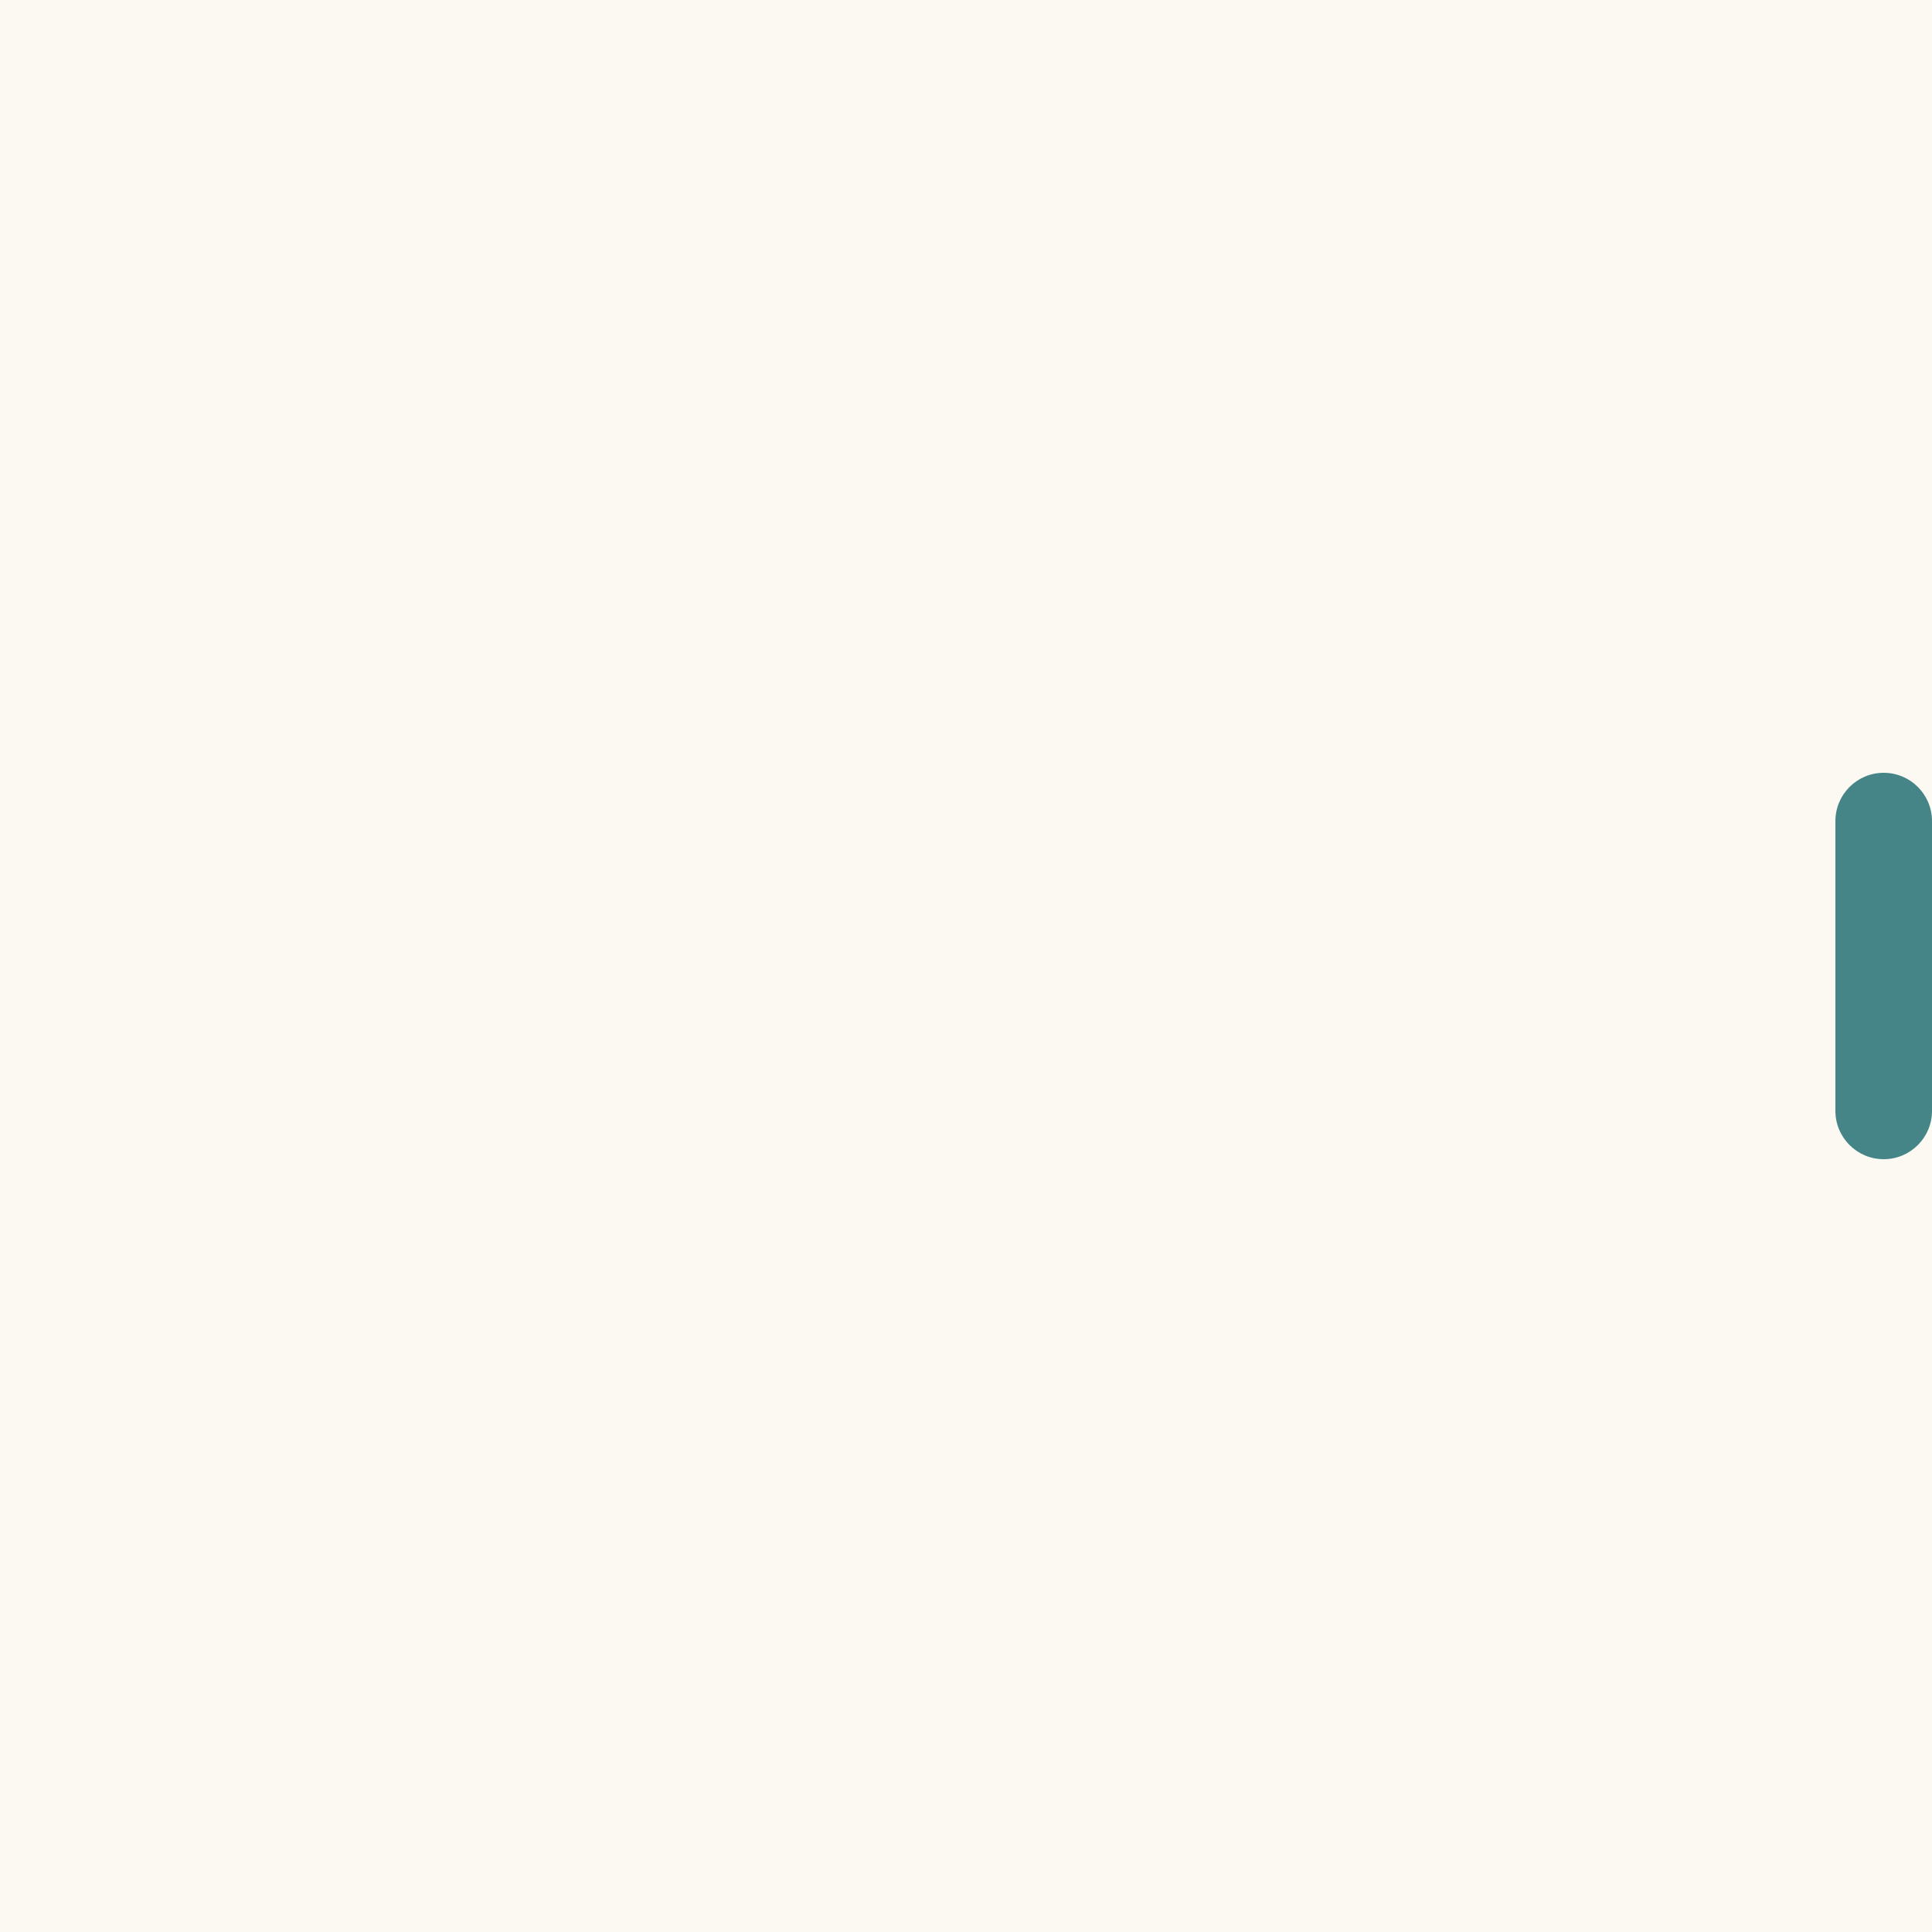
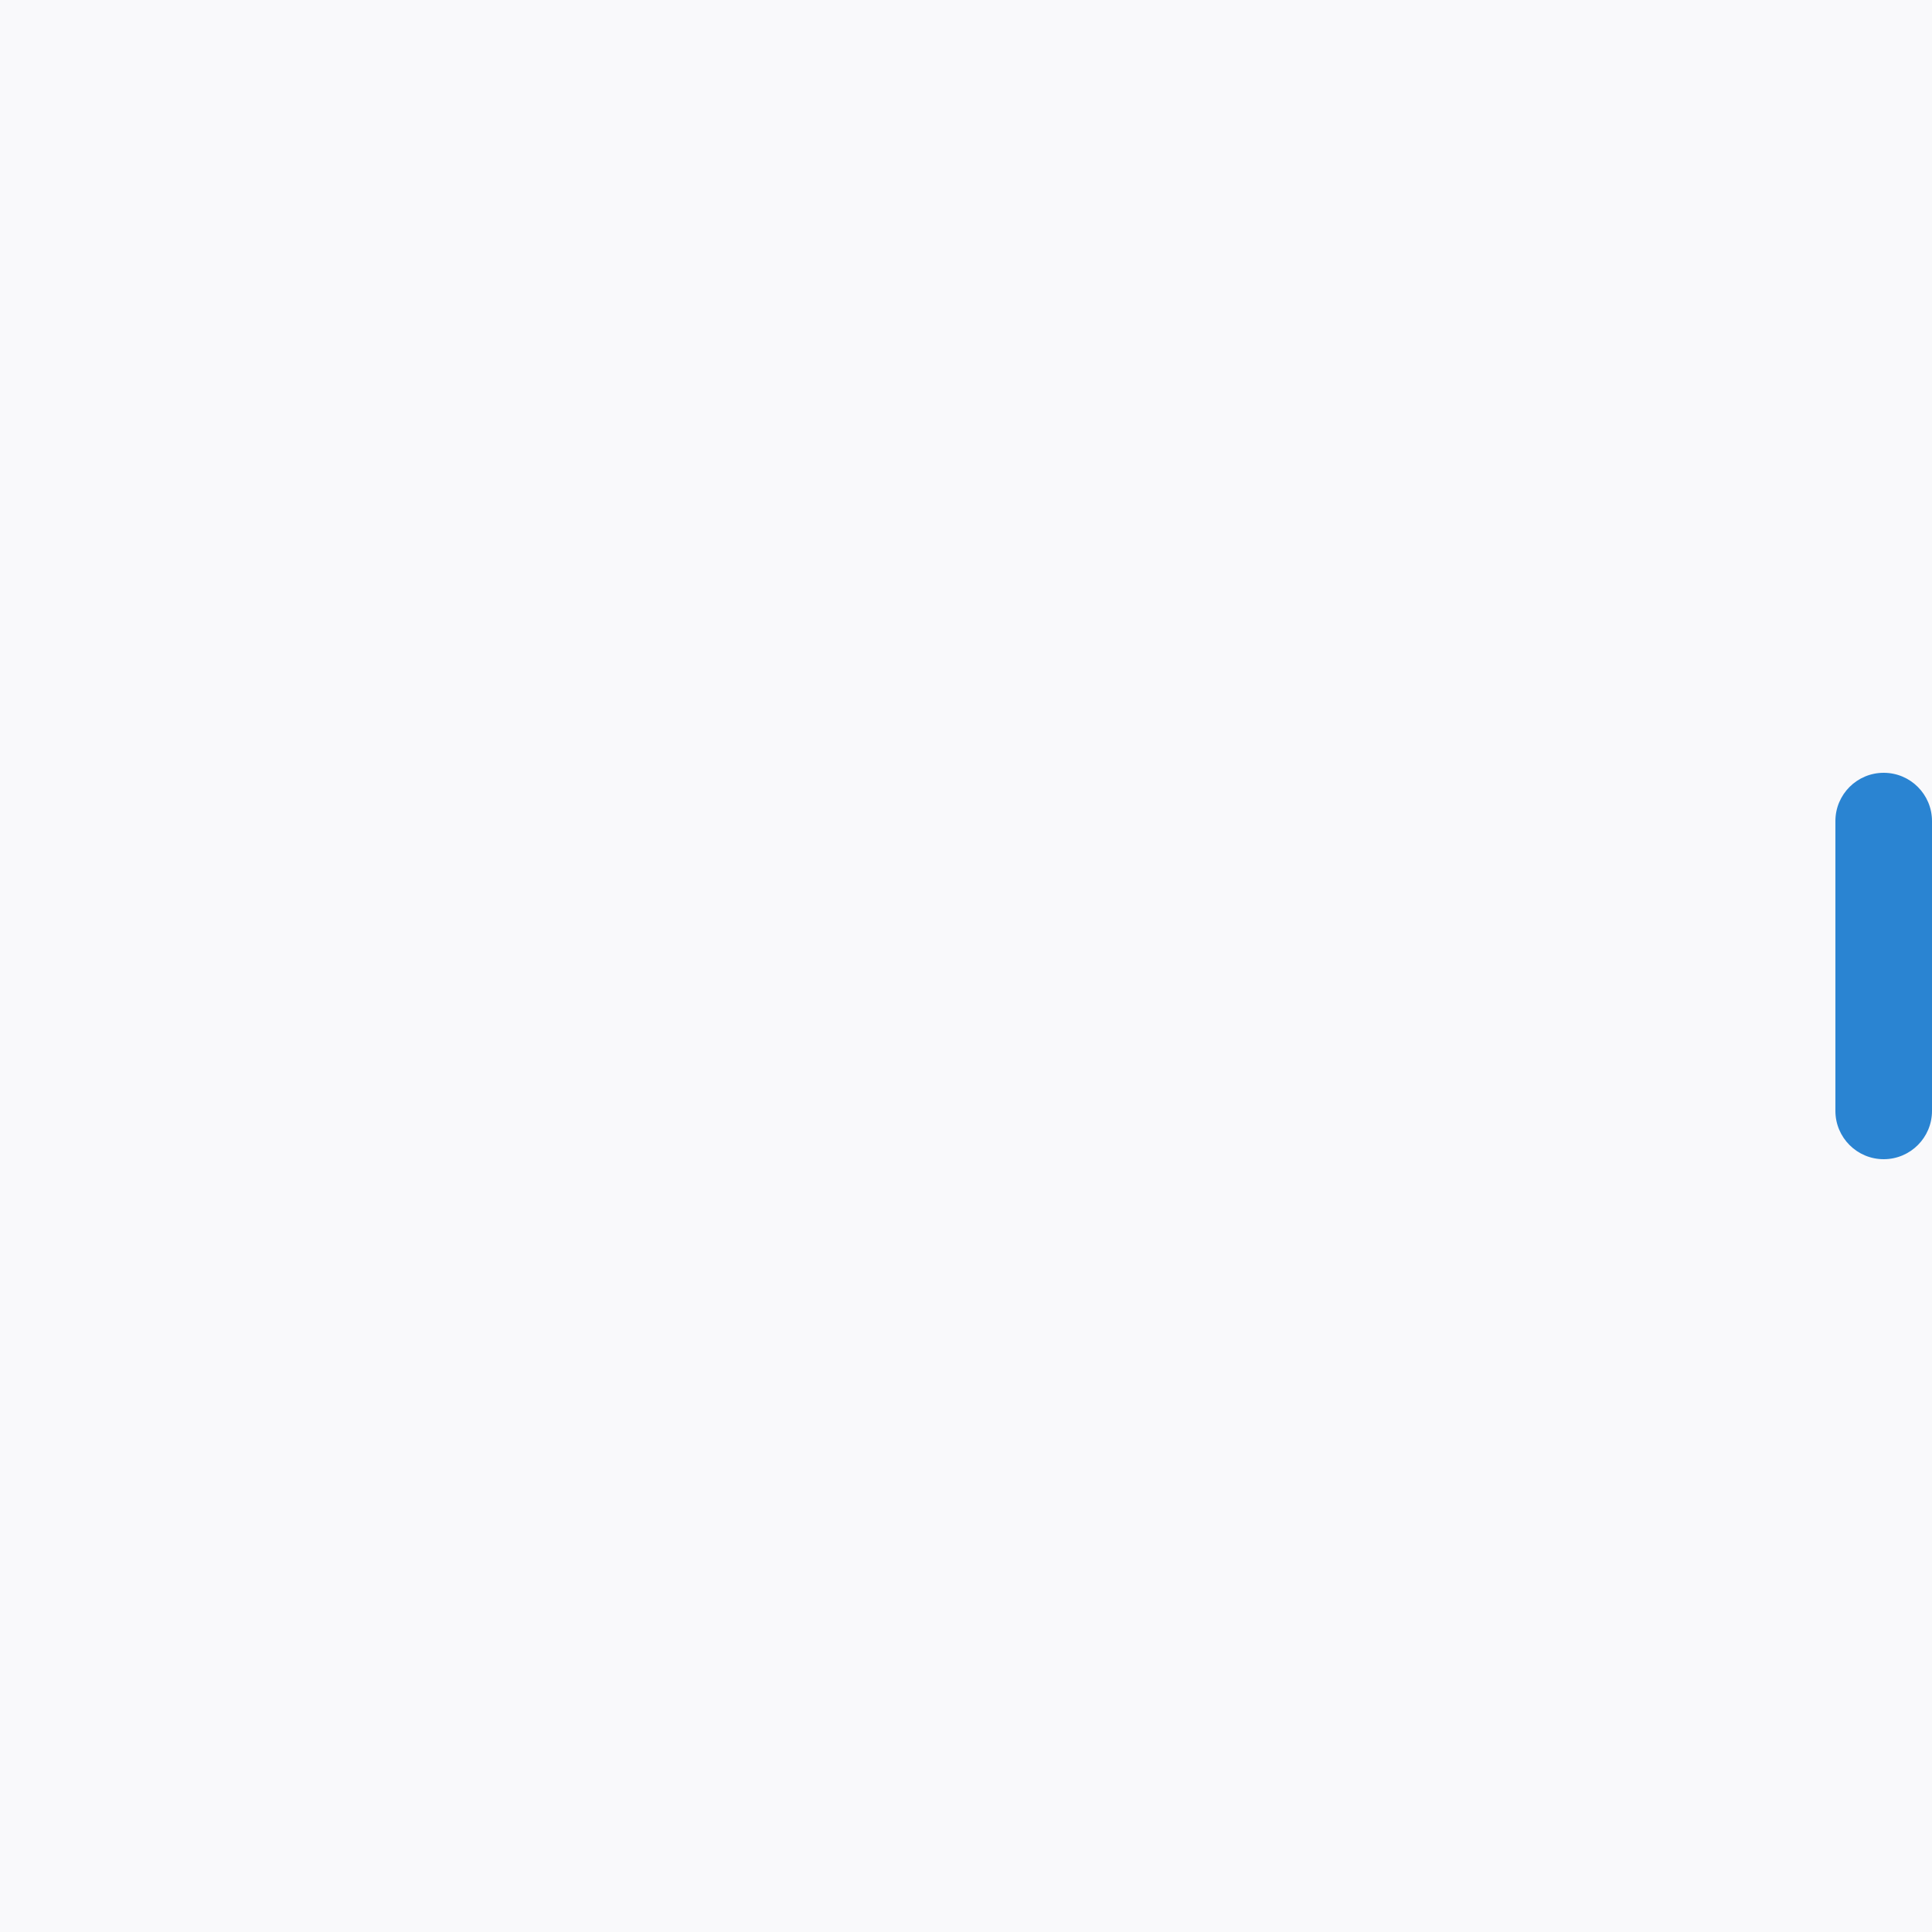
<svg xmlns="http://www.w3.org/2000/svg" width="60" height="60" viewBox="0 0 60 60">
-   <rect fill="#ebdbb2" fill-opacity="0.15" x="0" y="0" width="60" height="60" />
-   <rect fill="#458588" x="57" y="24" width="3" height="12" rx="1.5" />
+   <rect fill="#d6dbe5" fill-opacity="0.15" x="0" y="0" width="60" height="60" />
+   <rect fill="#2a84d2" x="57" y="24" width="3" height="12" rx="1.5" />
</svg>
